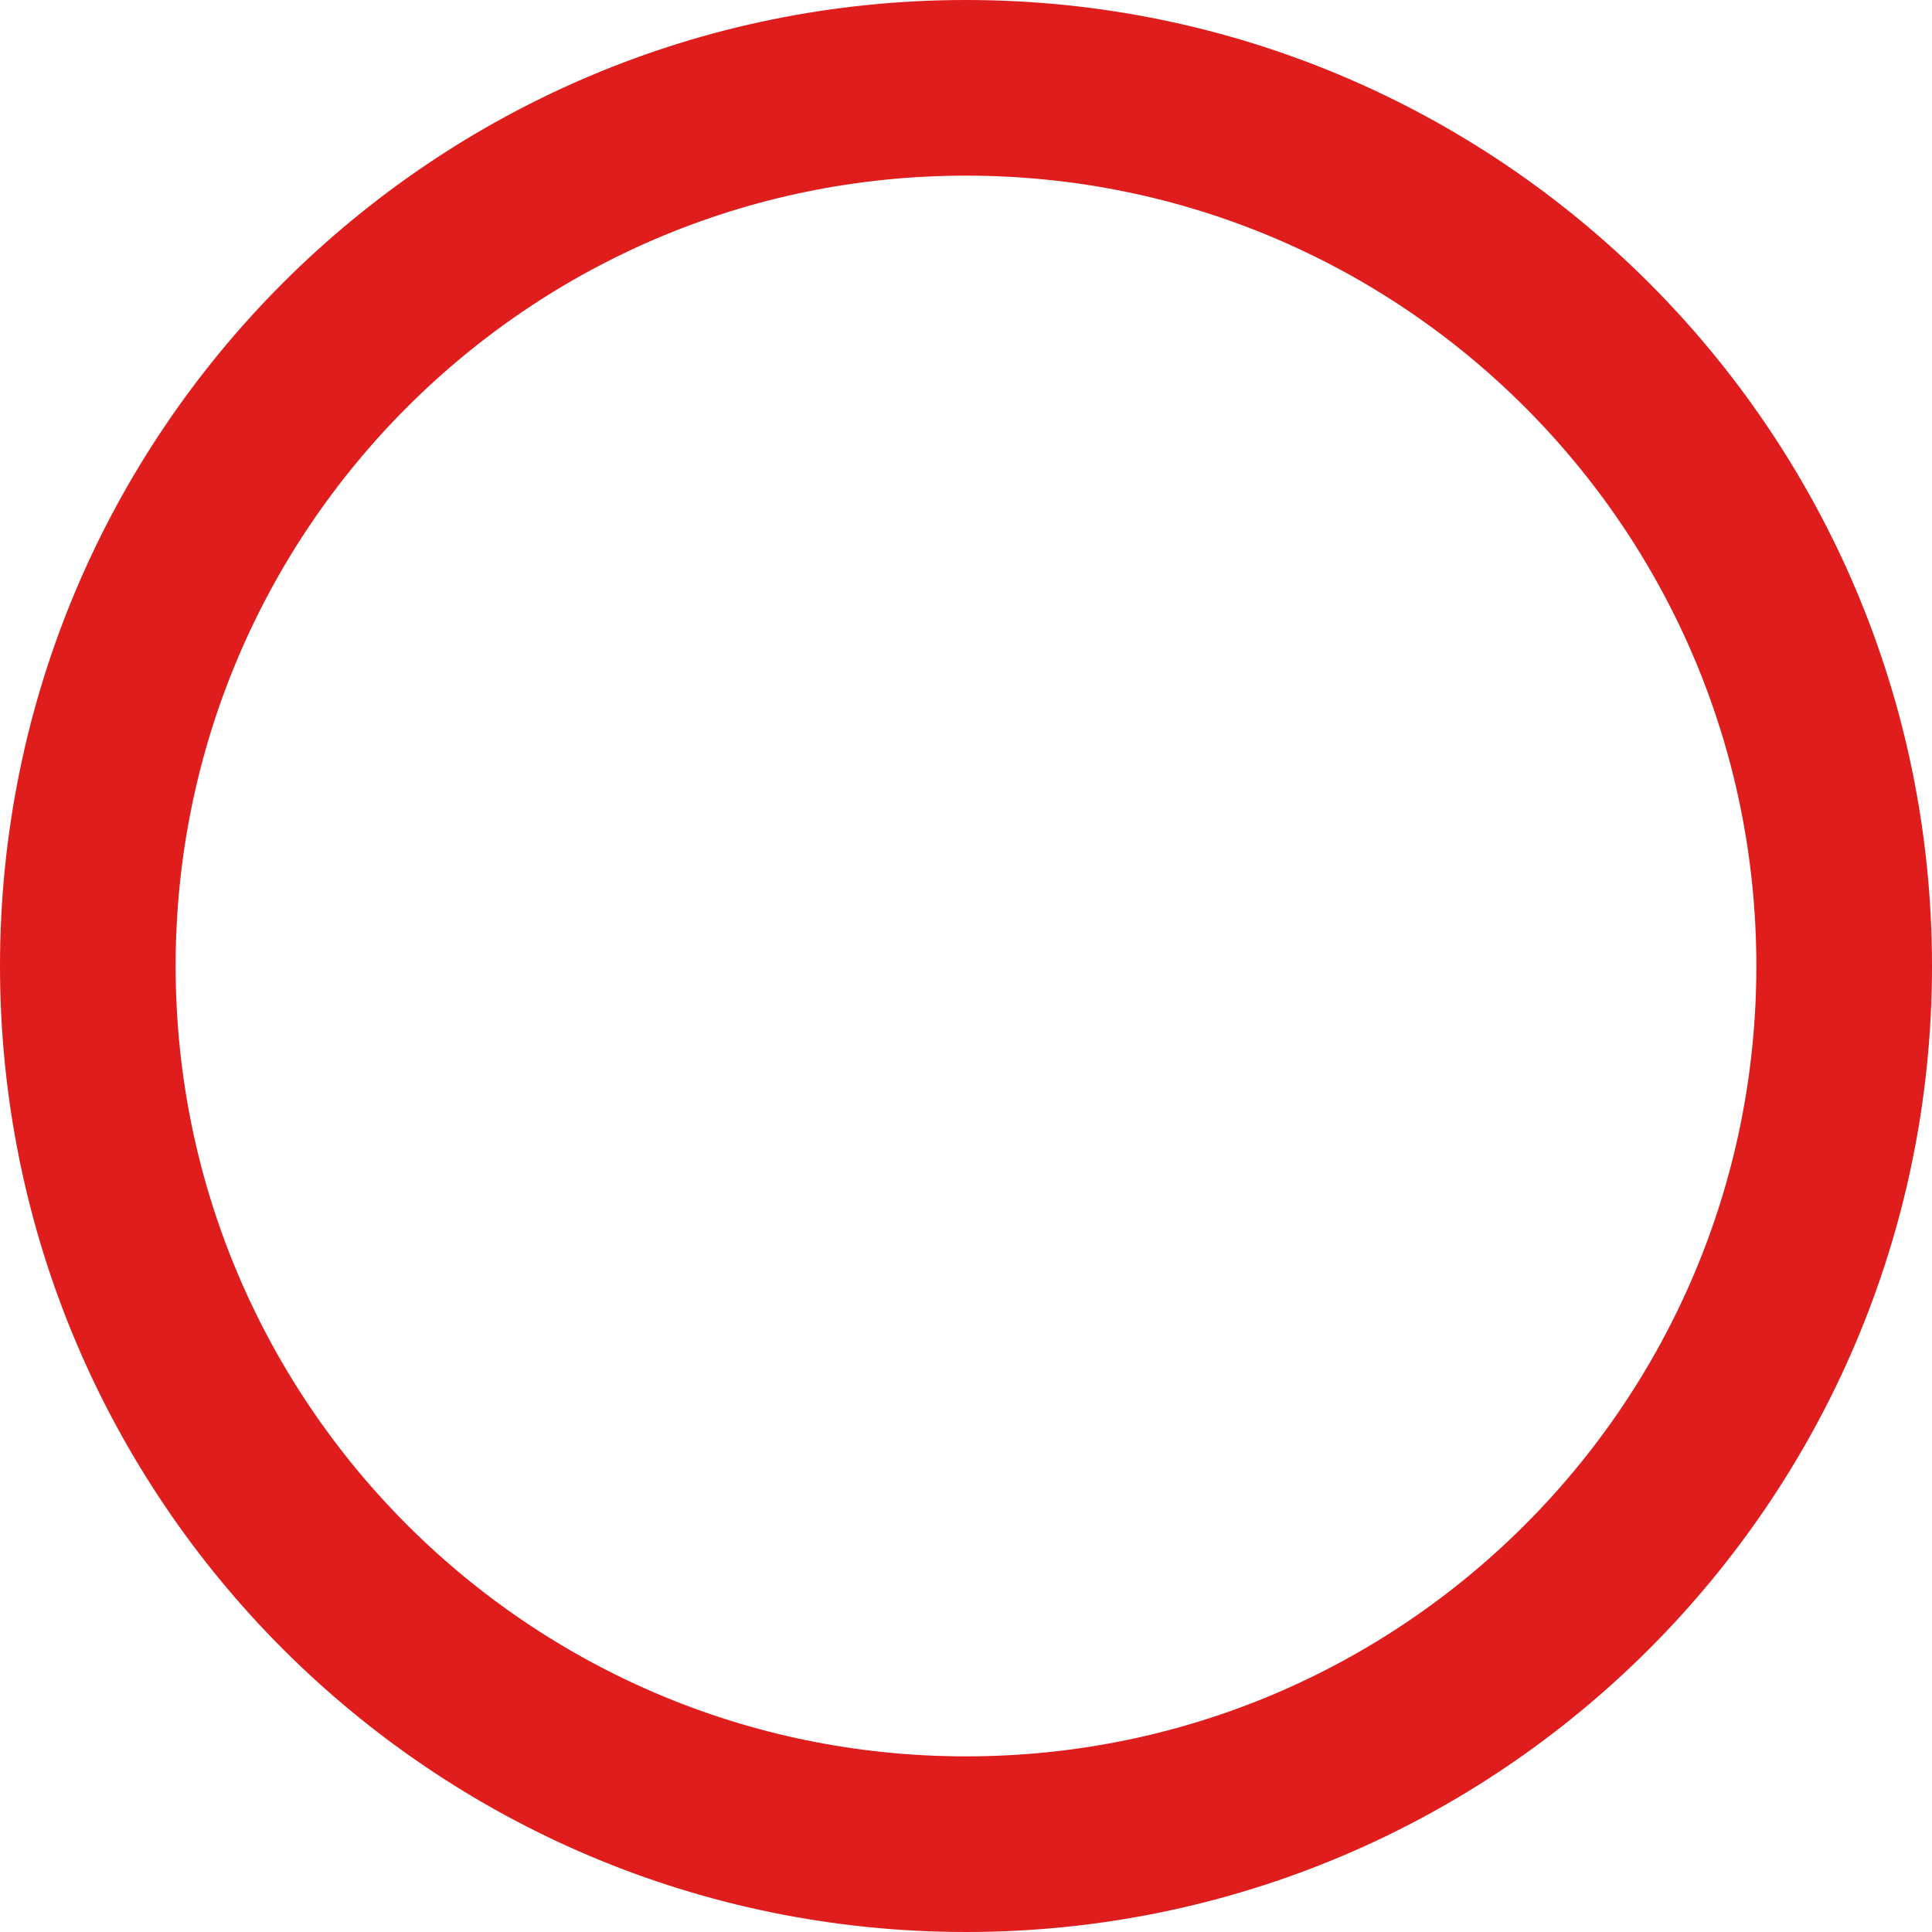
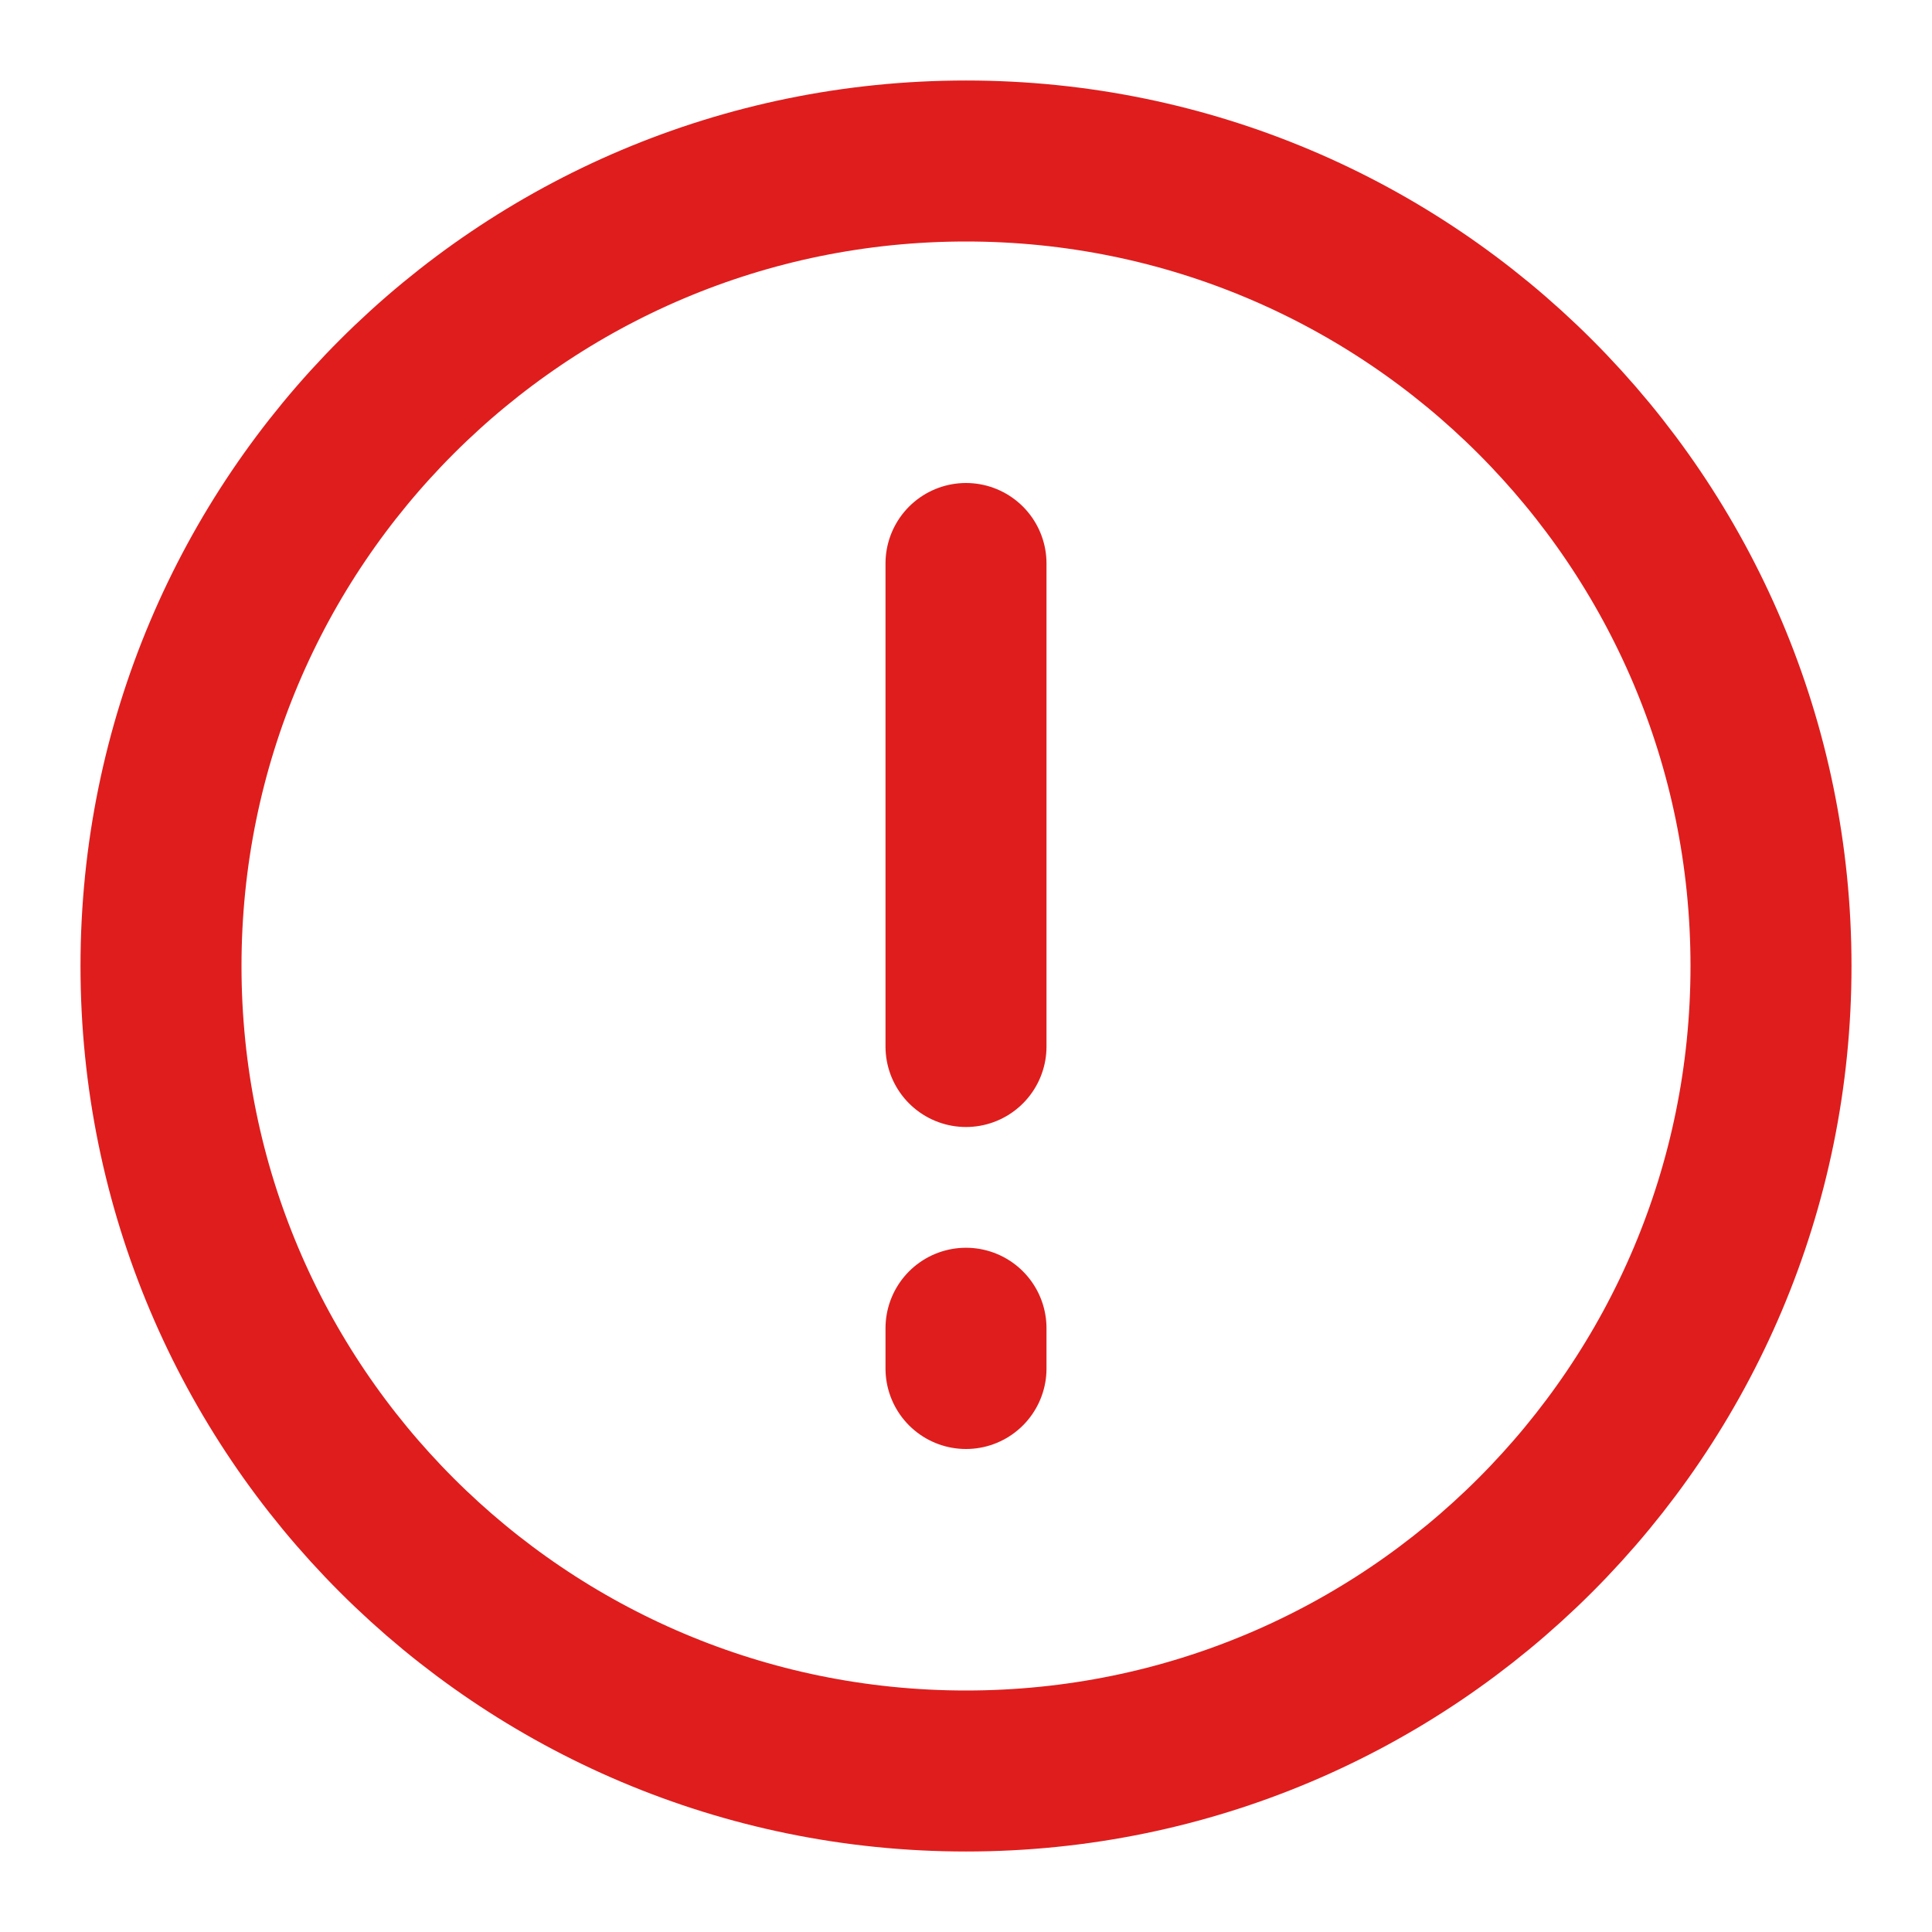
- <svg xmlns="http://www.w3.org/2000/svg" width="22" height="22" viewBox="0 0 22 22" fill="none">
-   <path d="M11 21C16.523 21 21 16.523 21 11C21 5.477 16.523 1 11 1C5.477 1 1 5.477 1 11C1 16.523 5.477 21 11 21Z" stroke="#DF1D1D" stroke-width="2" />
+ <svg xmlns="http://www.w3.org/2000/svg" width="24" height="24" viewBox="0 0 24 24" fill="none">
+   <path d="M12 22C17.523 22 22 17.523 22 12C22 6.477 17.523 2 12 2C6.477 2 2 6.477 2 12C2 17.523 6.477 22 12 22Z" stroke="#DF1D1D" stroke-width="2" />
+   <path d="M12 7V13M12 16.5V17" stroke="#DF1D1D" stroke-width="2" stroke-linecap="round" />
</svg>
